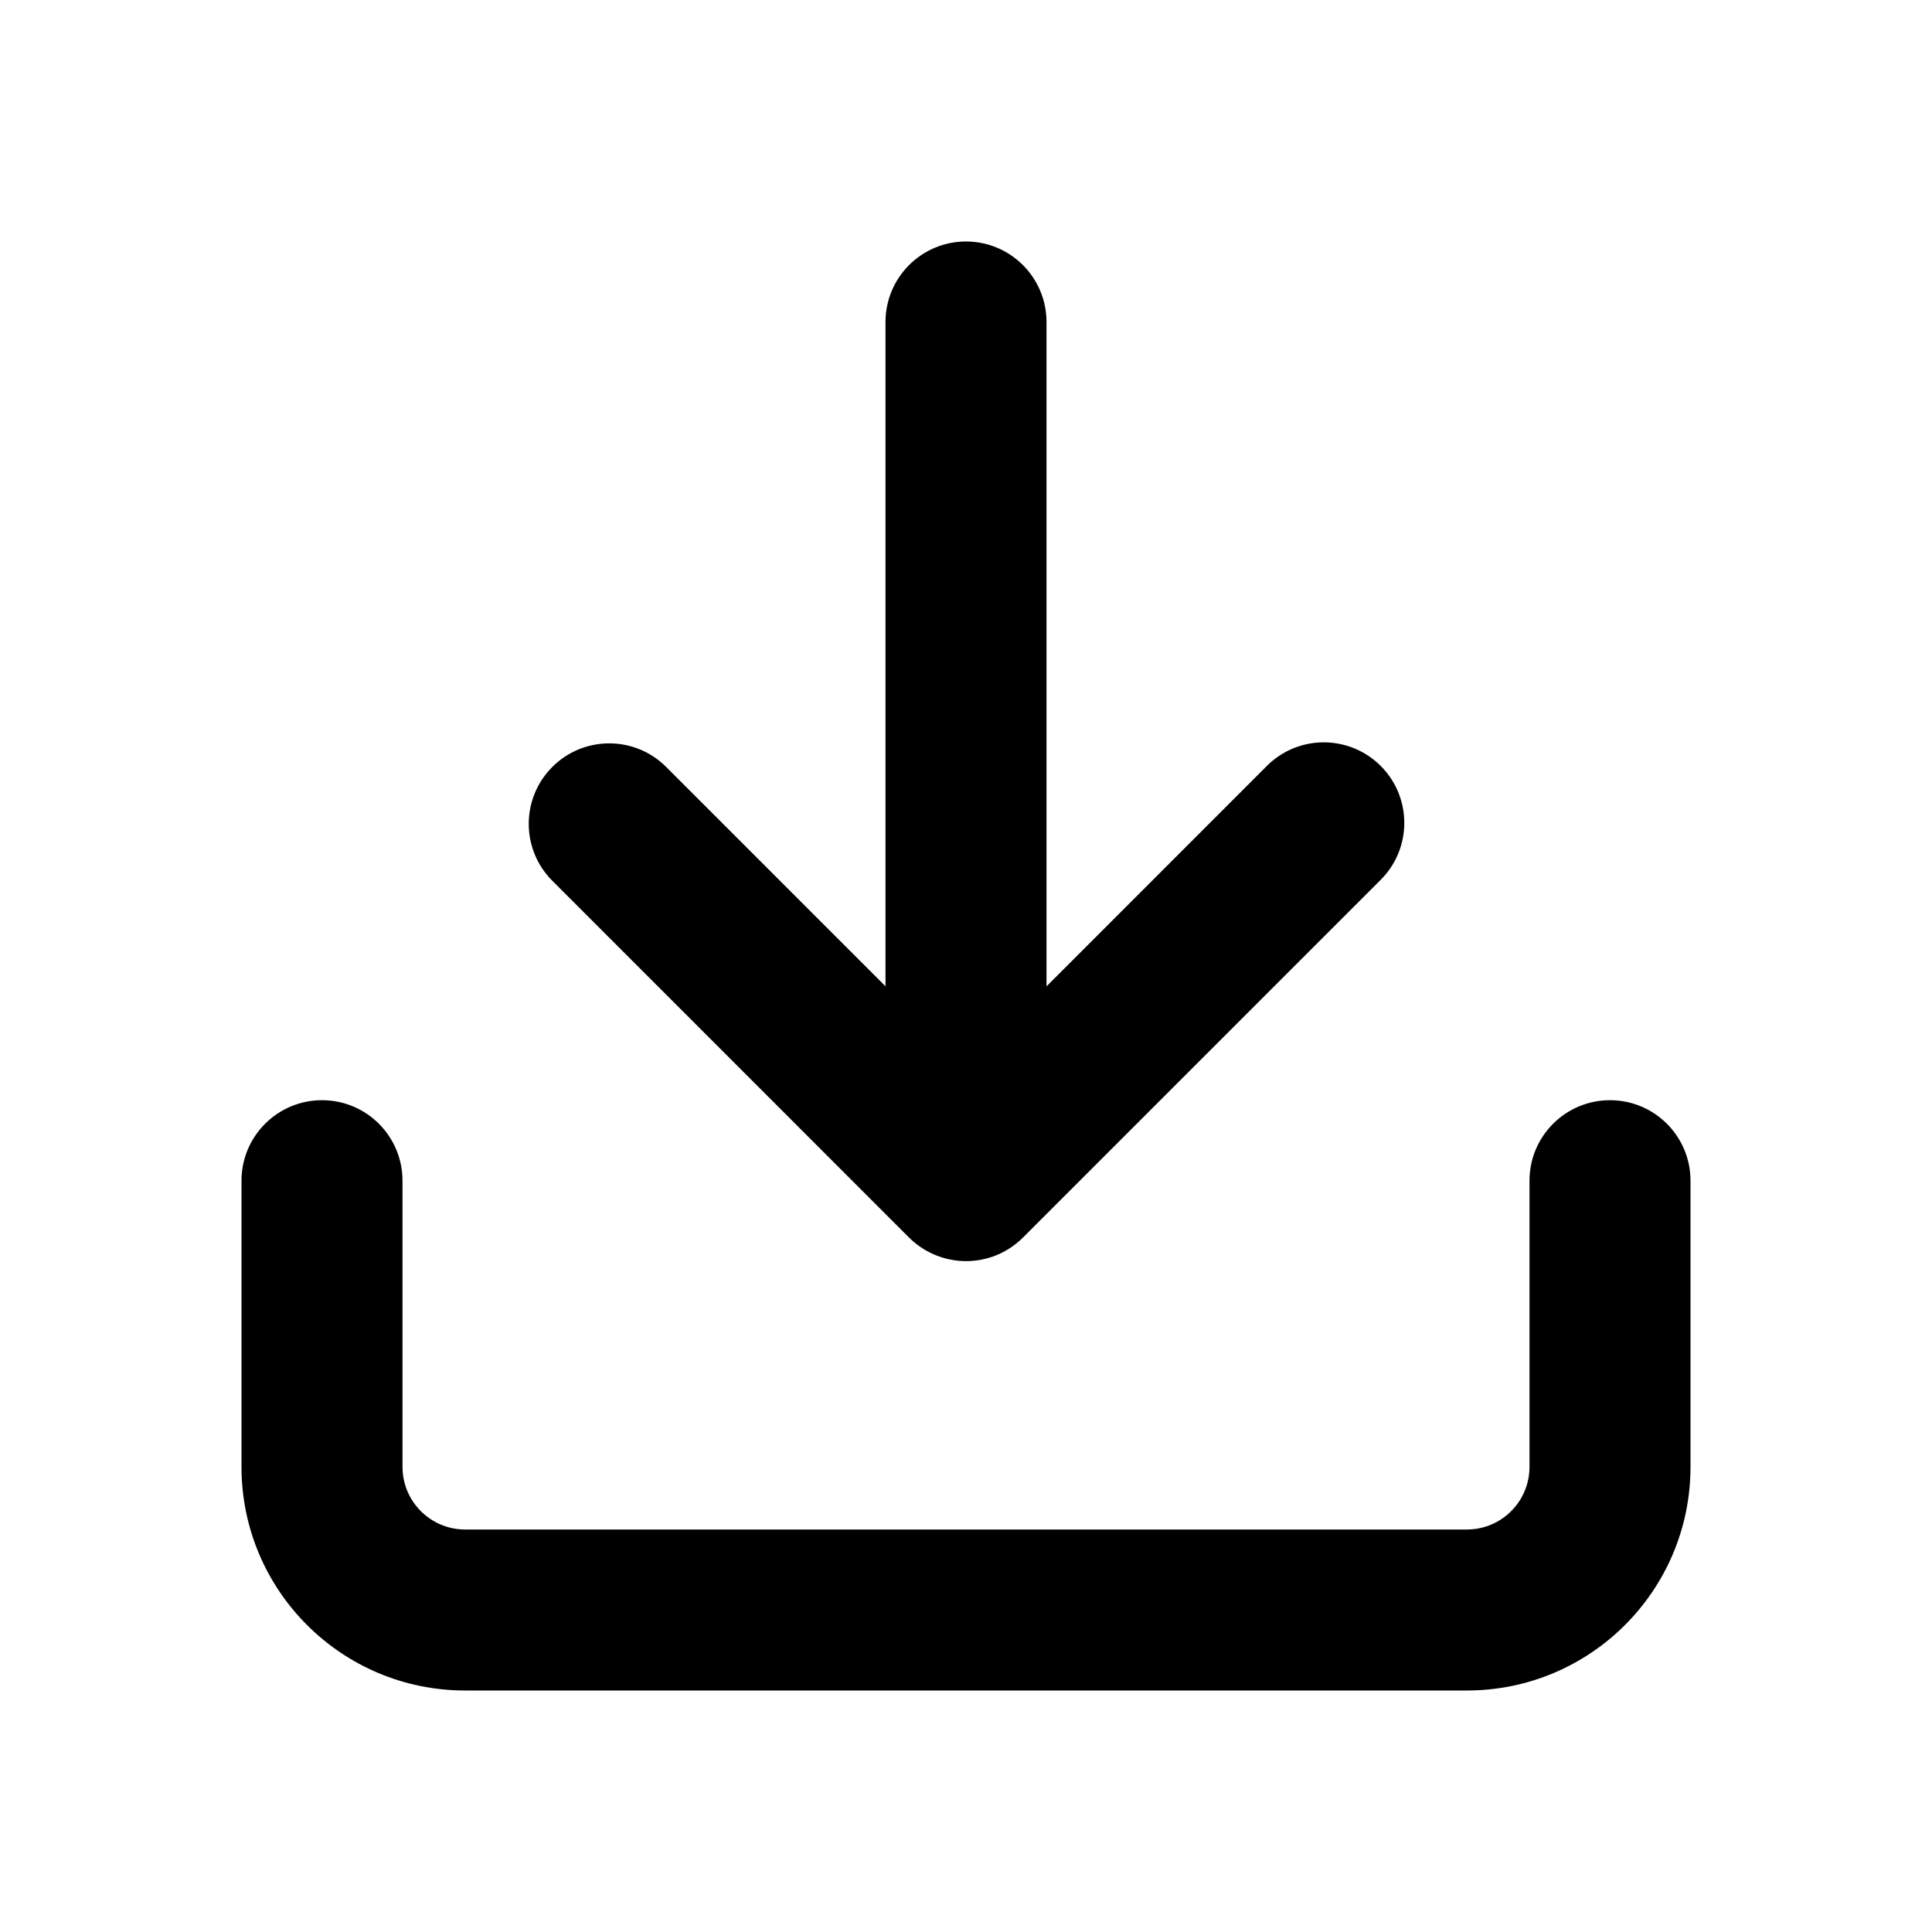
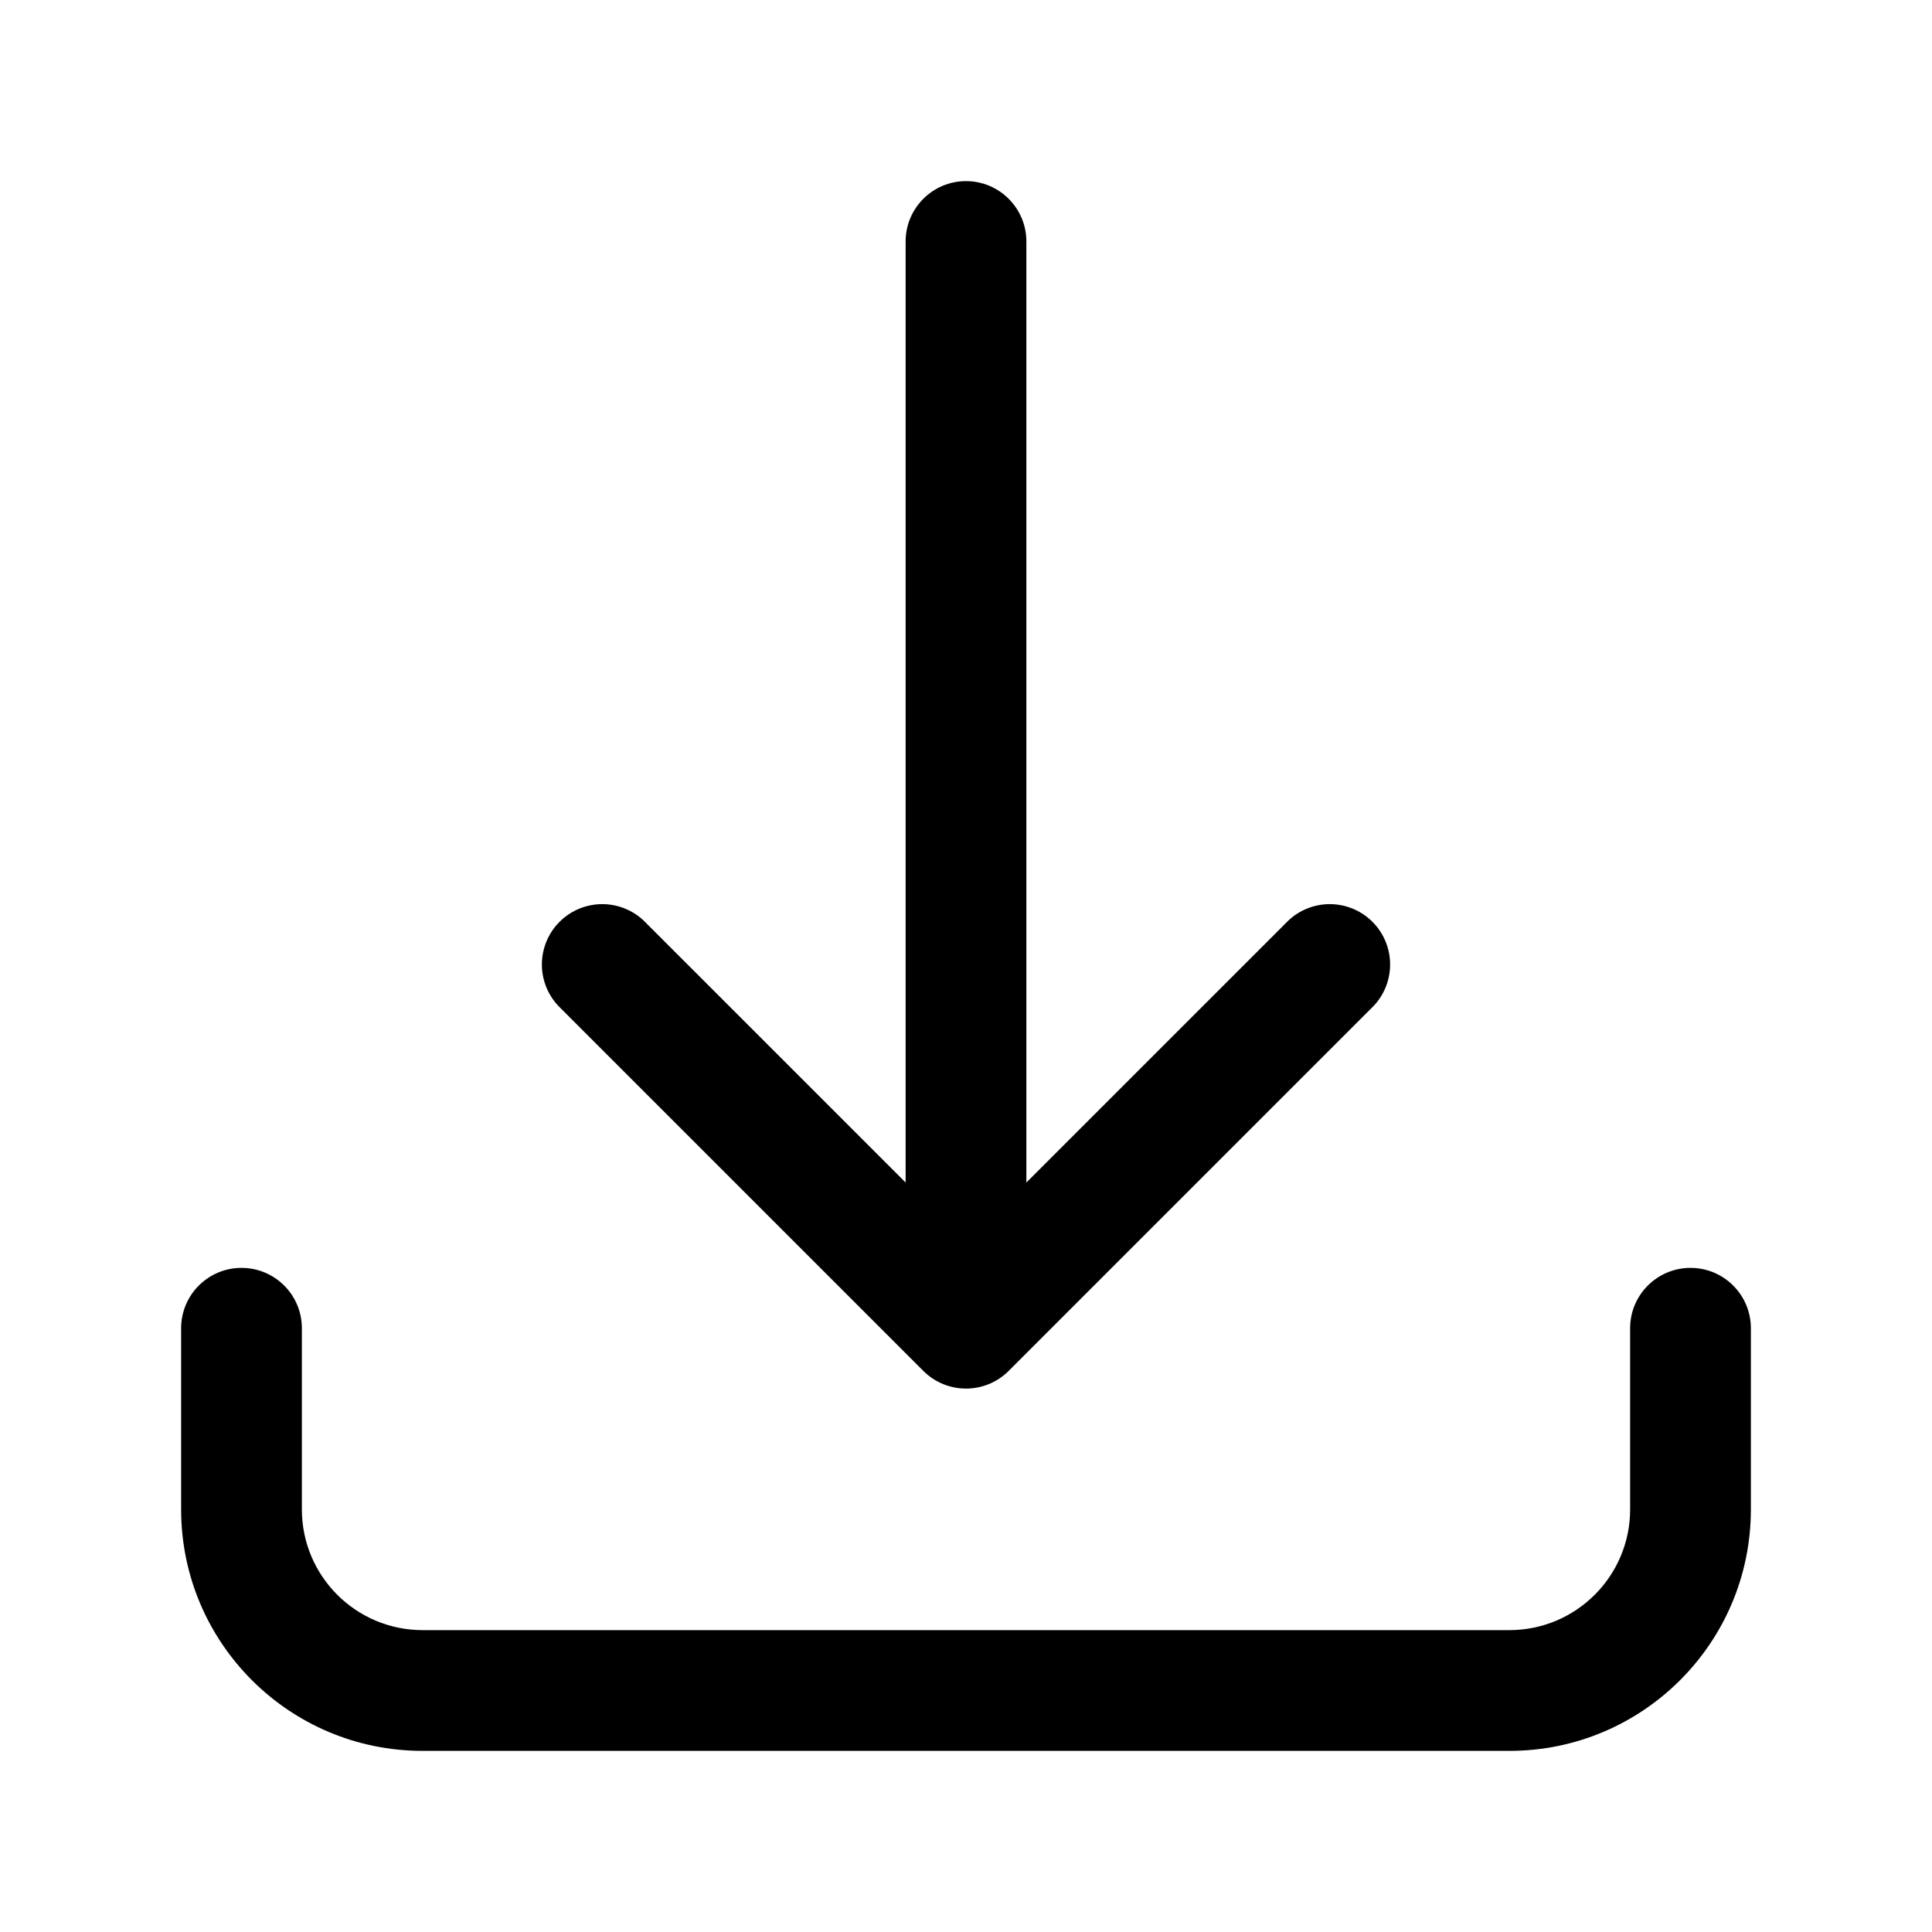
<svg xmlns="http://www.w3.org/2000/svg" width="24" height="24" fill="currentColor" viewBox="0 0 24 24">
-   <path d="M13 4a1 1 0 10-2 0v8.252L8.263 9.515a1 1 0 00-1.414 1.414l4.435 4.436a1.009 1.009 0 00.69.301 1.016 1.016 0 00.355-.055.996.996 0 00.378-.237l4.445-4.445a1 1 0 10-1.415-1.414L13 12.253V4z" />
-   <path d="M4 13.667a1 1 0 011 1v3.555a.778.778 0 00.778.778h12.444a.778.778 0 00.778-.778v-3.555a1 1 0 112 0v3.555A2.778 2.778 0 0118.222 21H5.778A2.778 2.778 0 013 18.222v-3.555a1 1 0 011-1z" />
+   <path fill-rule="evenodd" d="M12 2.25a.75.75 0 0 1 .75.75v11.69l3.22-3.22a.75.75 0 1 1 1.06 1.06l-4.5 4.5a.75.75 0 0 1-1.06 0l-4.5-4.5a.75.75 0 1 1 1.06-1.06l3.22 3.22V3a.75.75 0 0 1 .75-.75Zm-9 13.5a.75.75 0 0 1 .75.75v2.25a1.5 1.5 0 0 0 1.5 1.5h13.5a1.5 1.5 0 0 0 1.5-1.5V16.5a.75.75 0 0 1 1.5 0v2.25a3 3 0 0 1-3 3H5.25a3 3 0 0 1-3-3V16.5a.75.75 0 0 1 .75-.75Z" clip-rule="evenodd" />
</svg>
